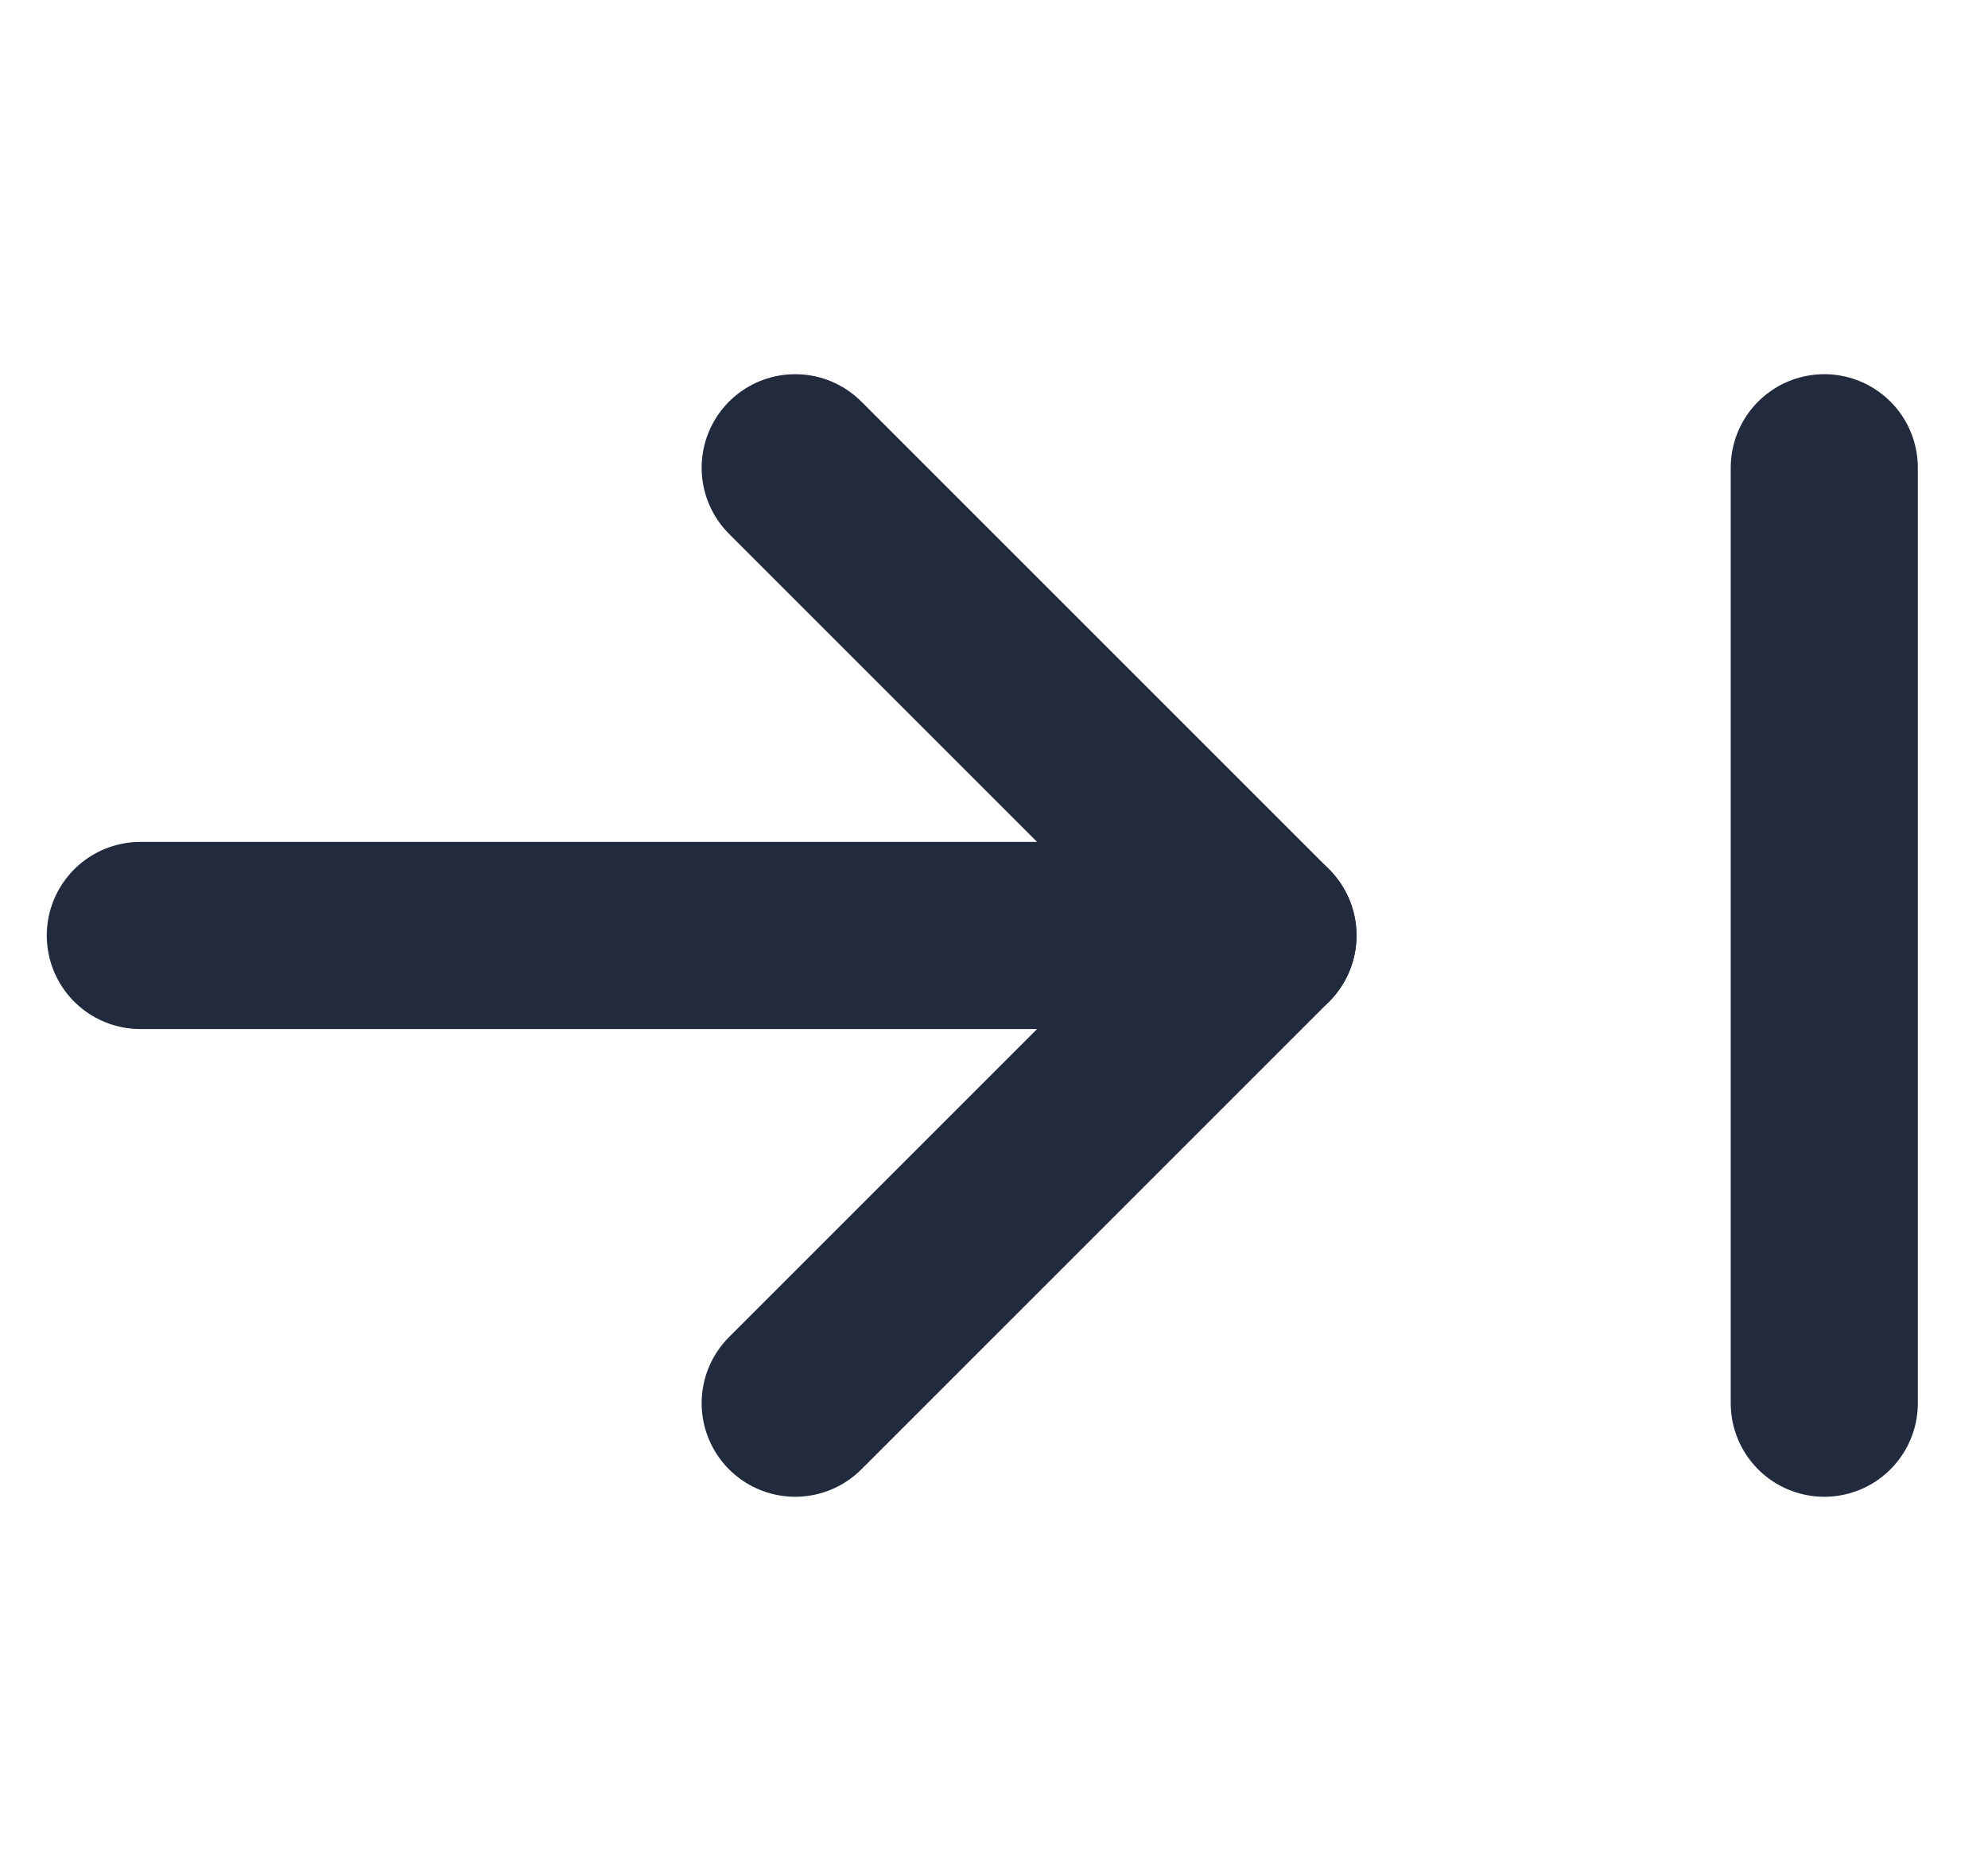
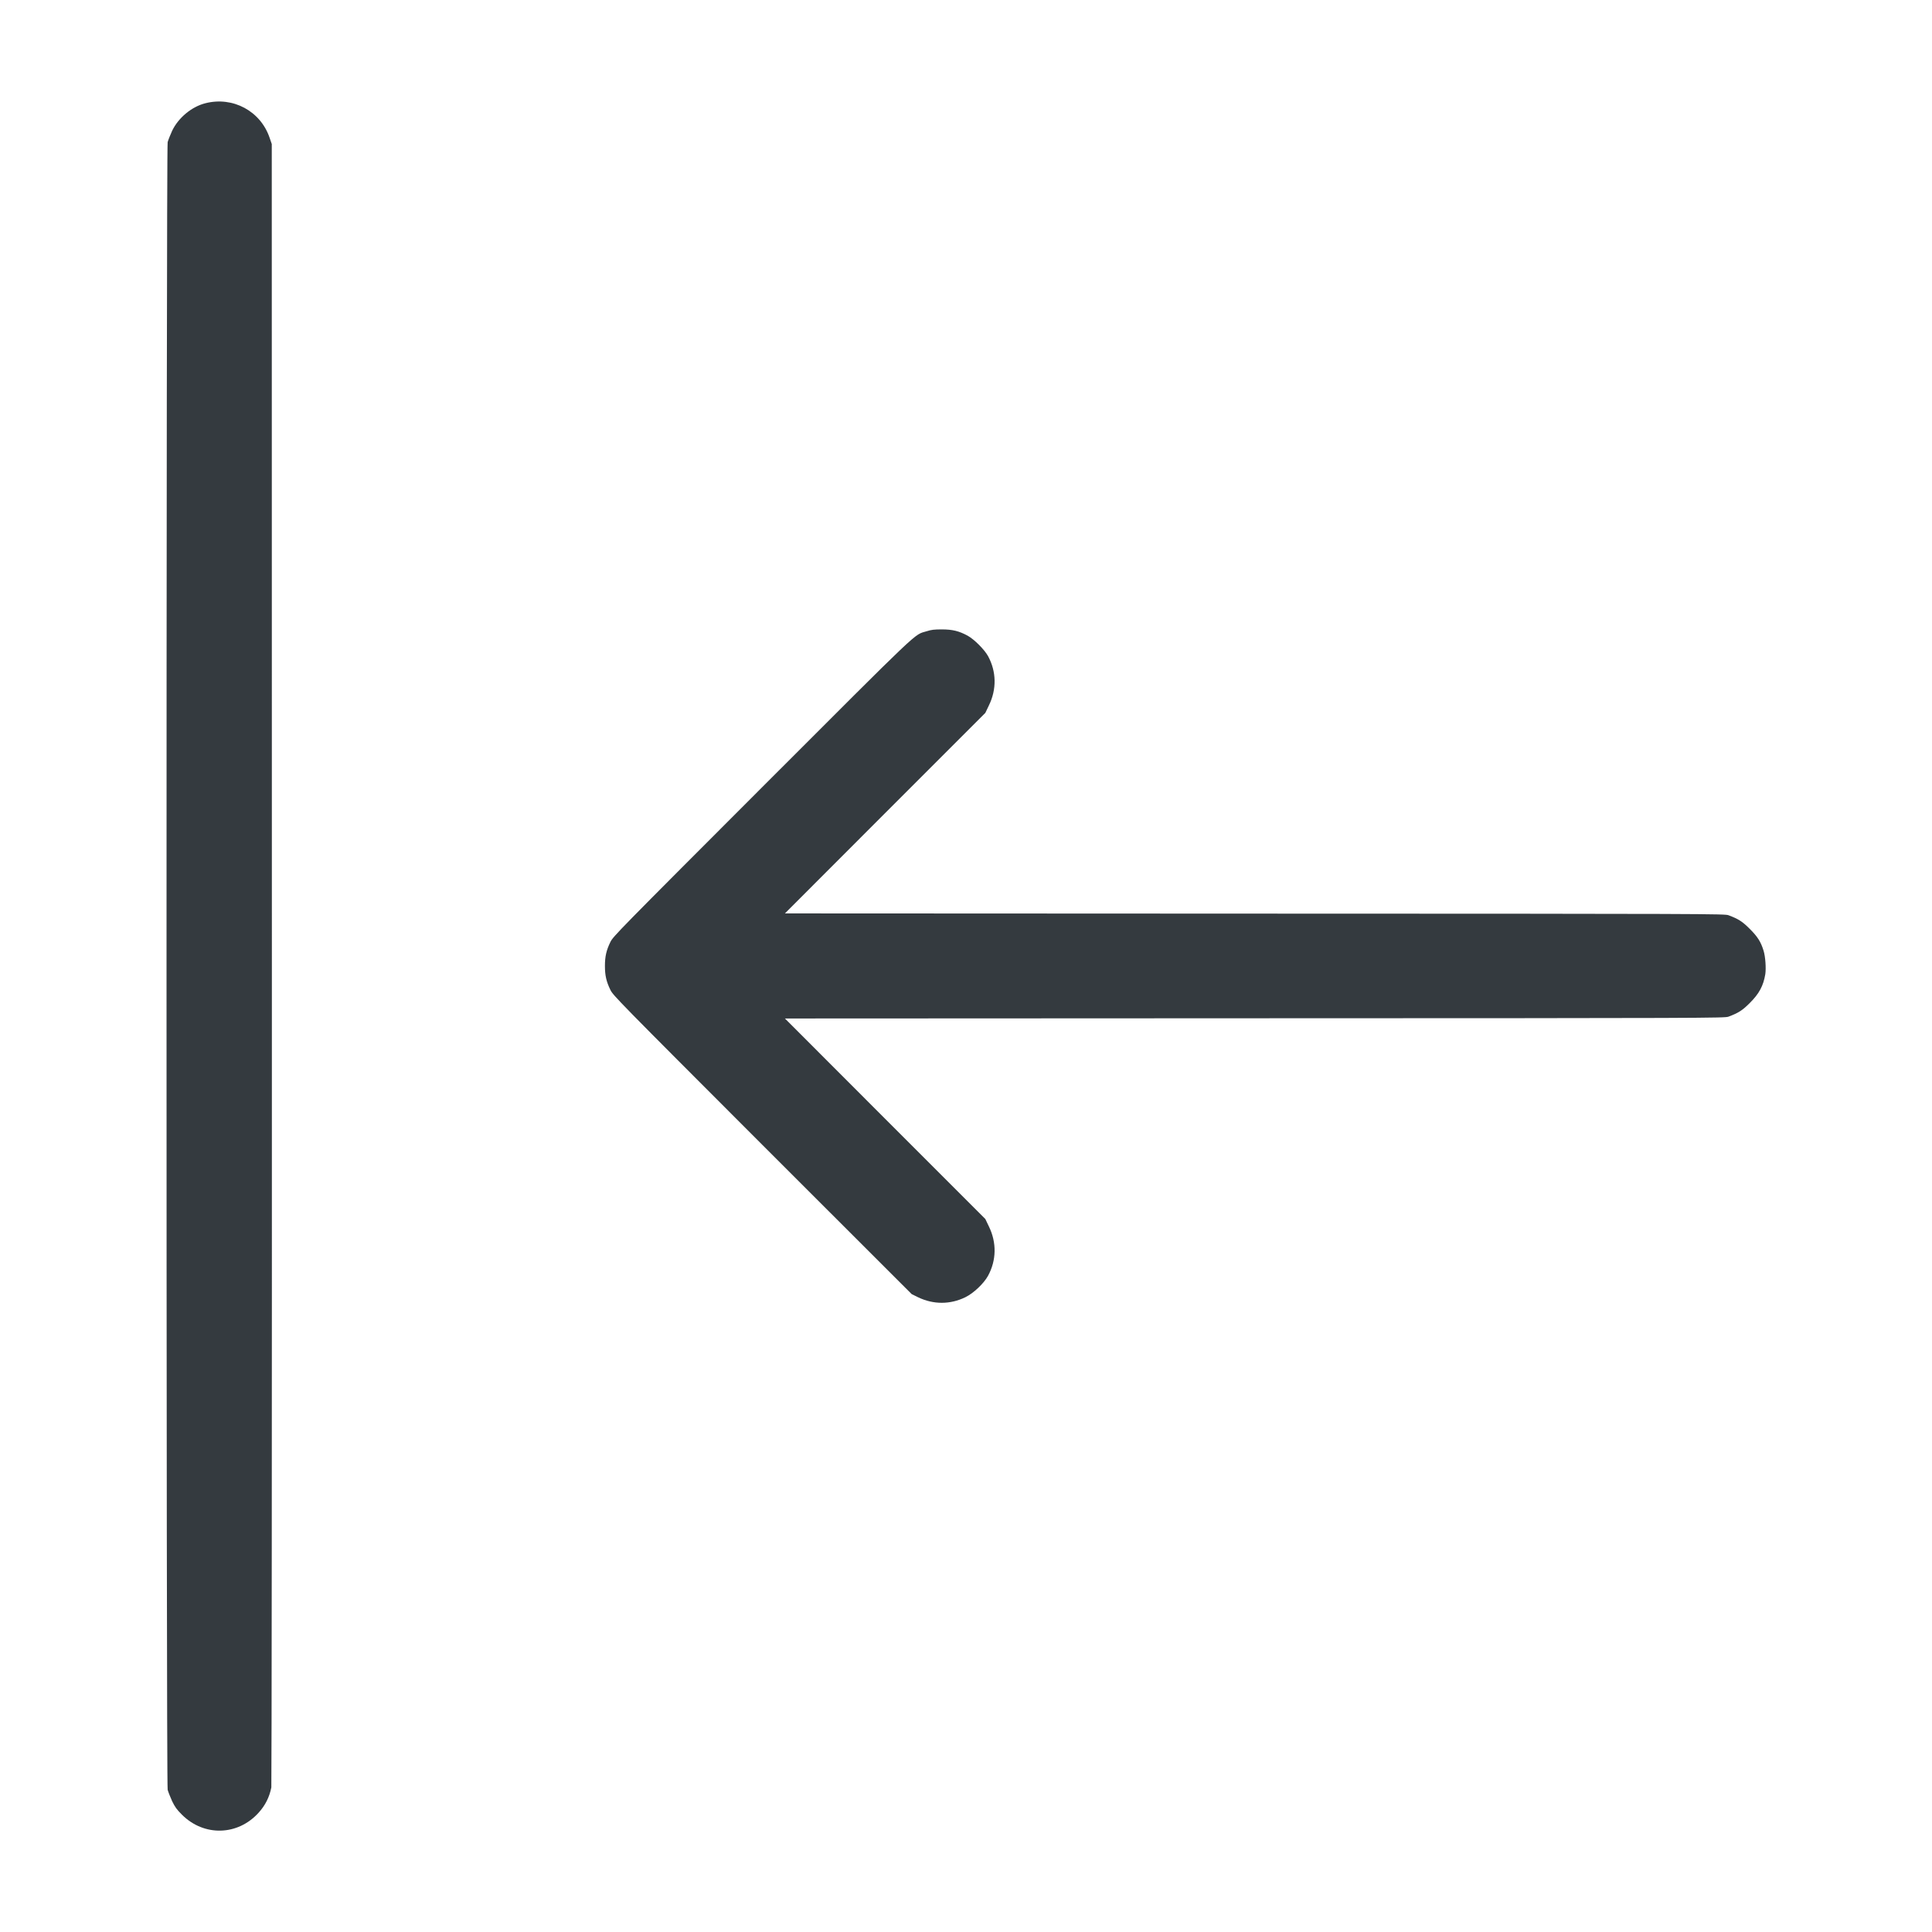
- <svg xmlns="http://www.w3.org/2000/svg" width="17" height="16" viewBox="0 0 17 16" fill="none">
-   <path d="M10.8 8L1.2 8" stroke="#212B3D" stroke-width="1.6" stroke-linecap="round" stroke-linejoin="round" />
-   <path d="M6.8 12L10.8 8L6.8 4" stroke="#212B3D" stroke-width="1.6" stroke-linecap="round" stroke-linejoin="round" />
-   <path d="M15.6 4V12" stroke="#212B3D" stroke-width="1.6" stroke-linecap="round" stroke-linejoin="round" />
+ <svg xmlns="http://www.w3.org/2000/svg" width="18" height="18" viewBox="0 0 18 18" fill="none">
+   <path fill-rule="evenodd" clip-rule="evenodd" d="M16.447 9.076C16.429 9.184 16.39 9.258 16.302 9.345C16.233 9.414 16.197 9.437 16.104 9.472C16.069 9.485 15.945 9.486 11.691 9.487L7.313 9.489L8.246 10.423L9.18 11.357L9.213 11.426C9.287 11.577 9.284 11.742 9.205 11.887C9.165 11.959 9.07 12.049 8.994 12.086C8.853 12.155 8.697 12.155 8.555 12.087L8.494 12.057L7.103 10.667C5.747 9.31 5.713 9.275 5.687 9.223C5.649 9.145 5.636 9.088 5.636 9C5.636 8.911 5.649 8.854 5.687 8.776C5.713 8.724 5.747 8.689 7.1 7.335C8.612 5.823 8.51 5.919 8.634 5.881C8.678 5.867 8.704 5.864 8.774 5.864C8.874 5.864 8.935 5.879 9.016 5.923C9.077 5.957 9.171 6.051 9.205 6.112C9.284 6.257 9.287 6.422 9.213 6.573L9.18 6.642L8.246 7.576L7.313 8.51L11.691 8.512C15.945 8.513 16.069 8.514 16.104 8.527C16.197 8.562 16.233 8.585 16.302 8.654C16.376 8.728 16.405 8.774 16.431 8.858C16.448 8.913 16.455 9.02 16.447 9.076ZM2.528 16.653C2.51 16.744 2.471 16.821 2.409 16.889C2.215 17.104 1.9 17.112 1.695 16.907C1.647 16.859 1.631 16.837 1.604 16.782C1.587 16.744 1.568 16.697 1.562 16.675C1.548 16.616 1.548 1.383 1.562 1.324C1.568 1.303 1.587 1.255 1.604 1.218C1.662 1.097 1.786 0.994 1.913 0.962C2.17 0.896 2.428 1.035 2.512 1.284L2.532 1.342L2.533 8.982C2.534 13.286 2.531 16.635 2.528 16.653Z" fill="#343A3F" />
</svg>
